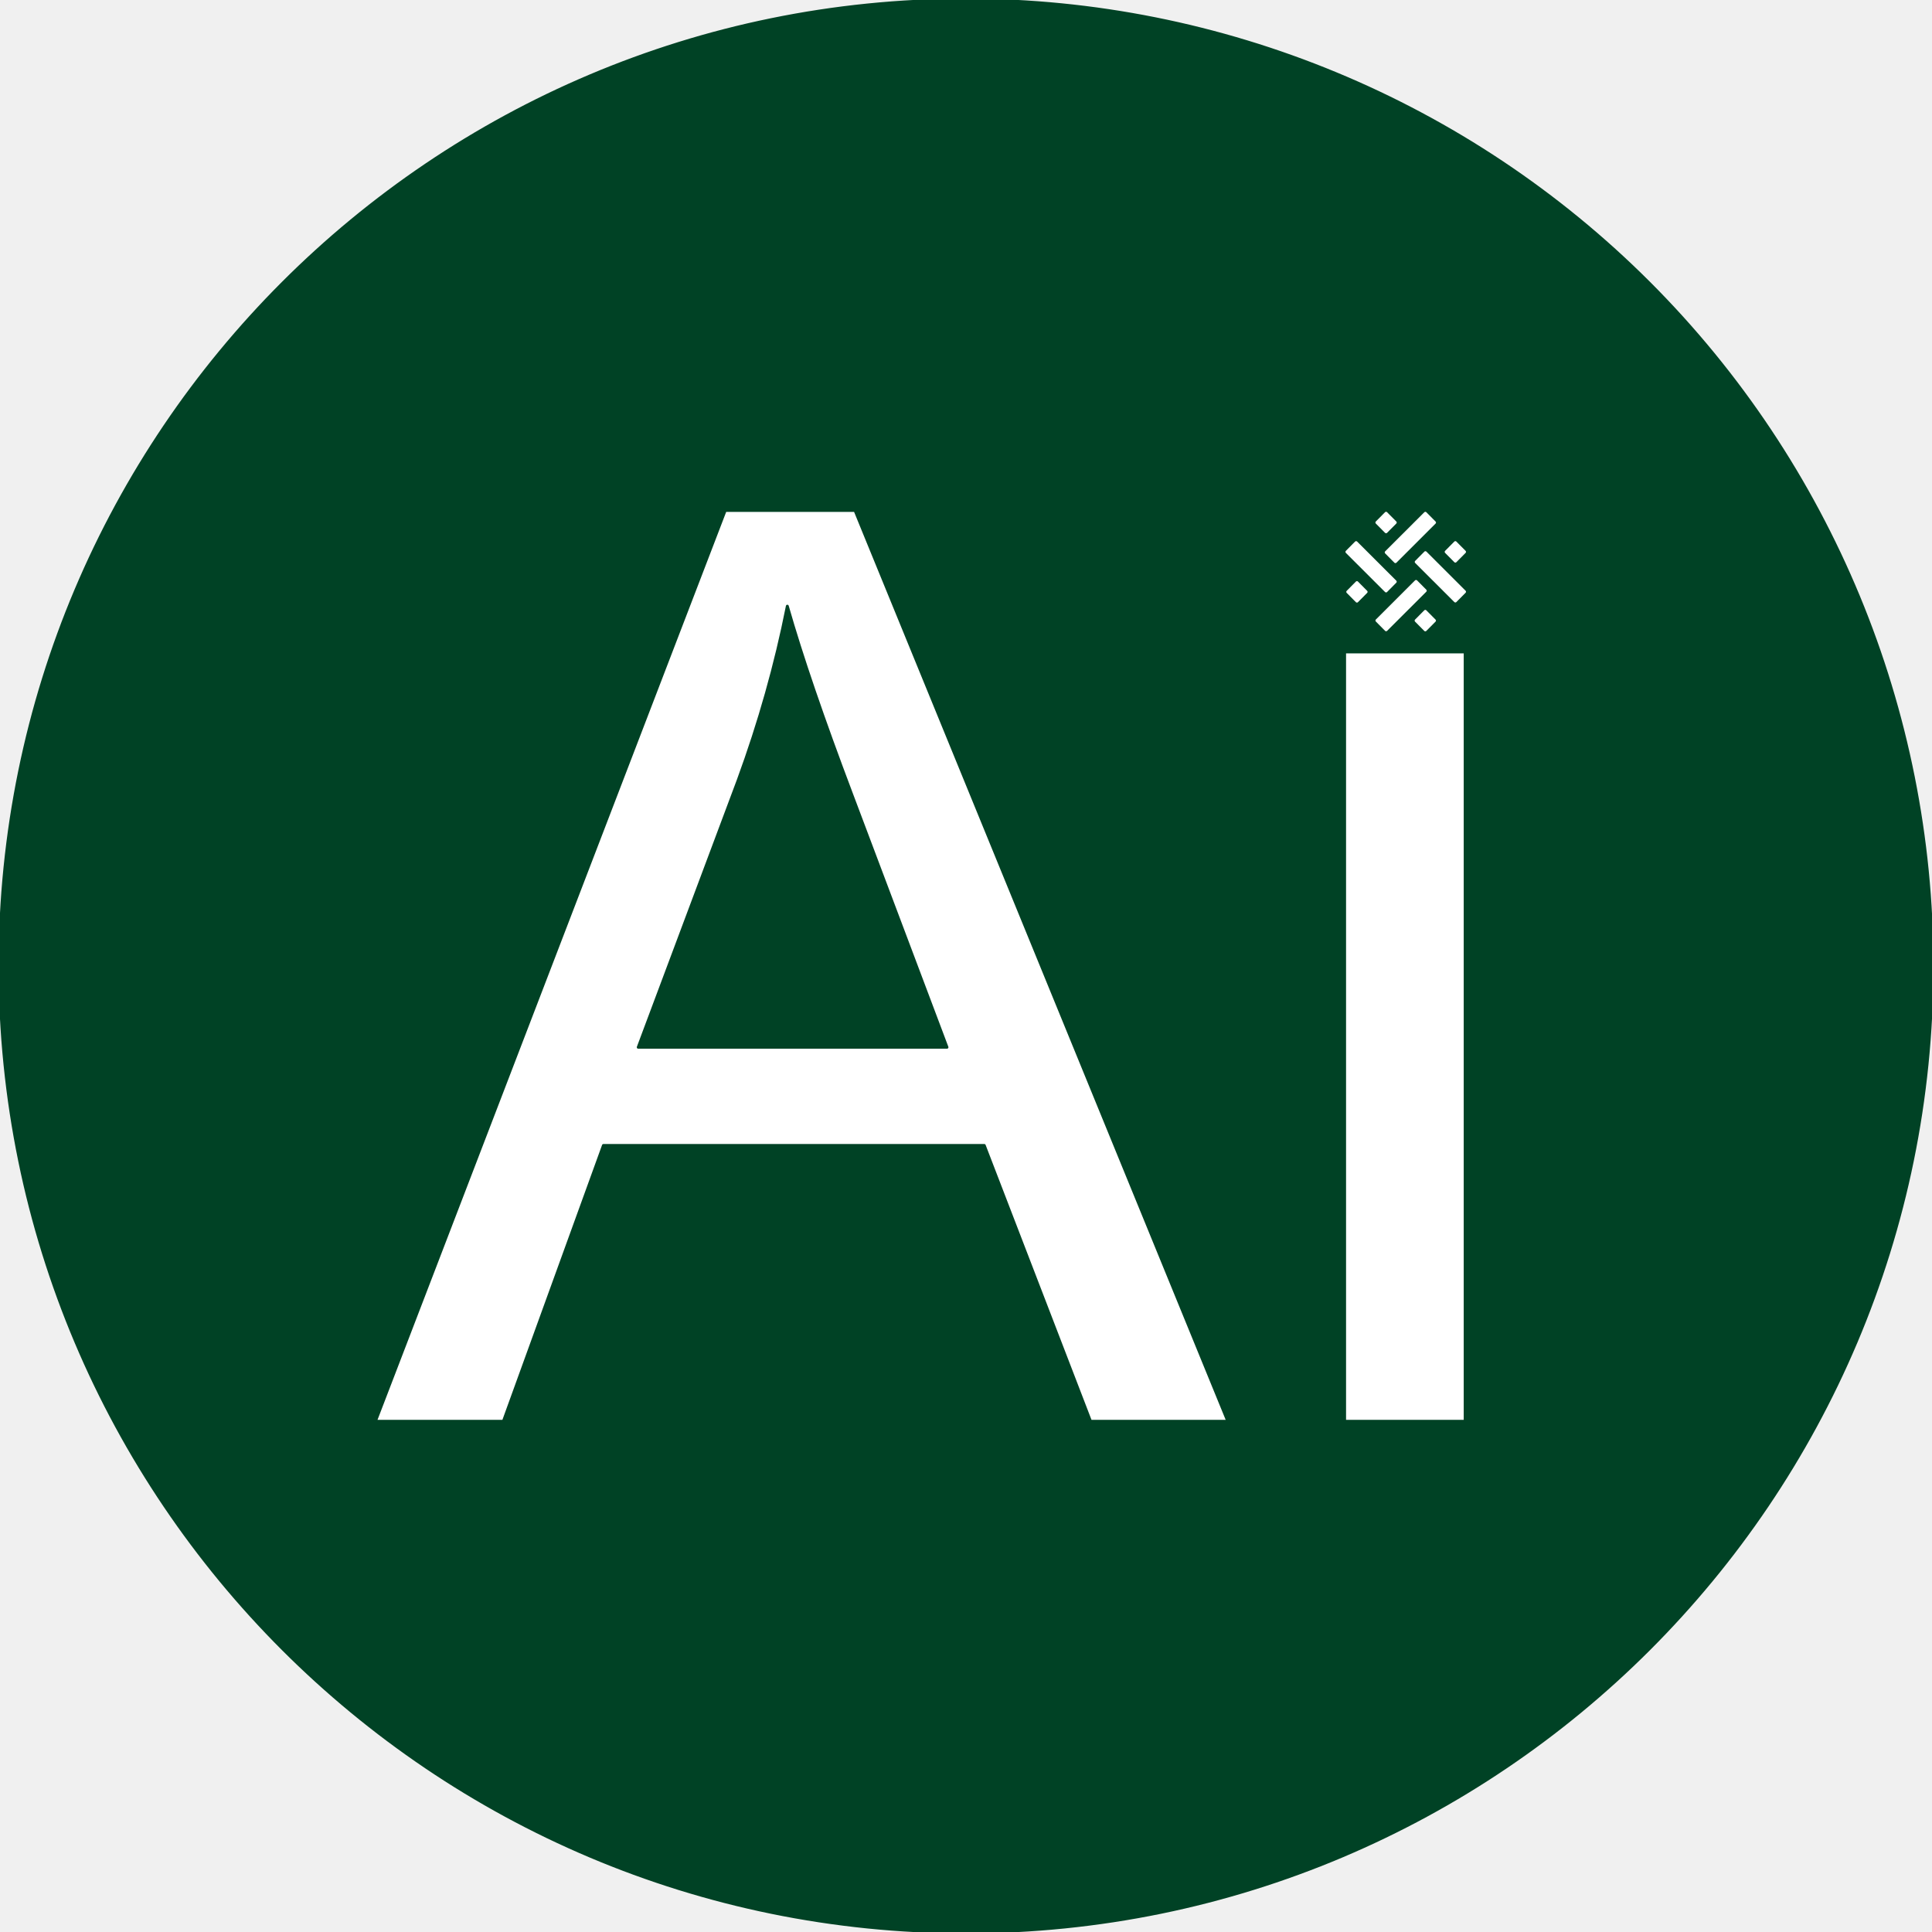
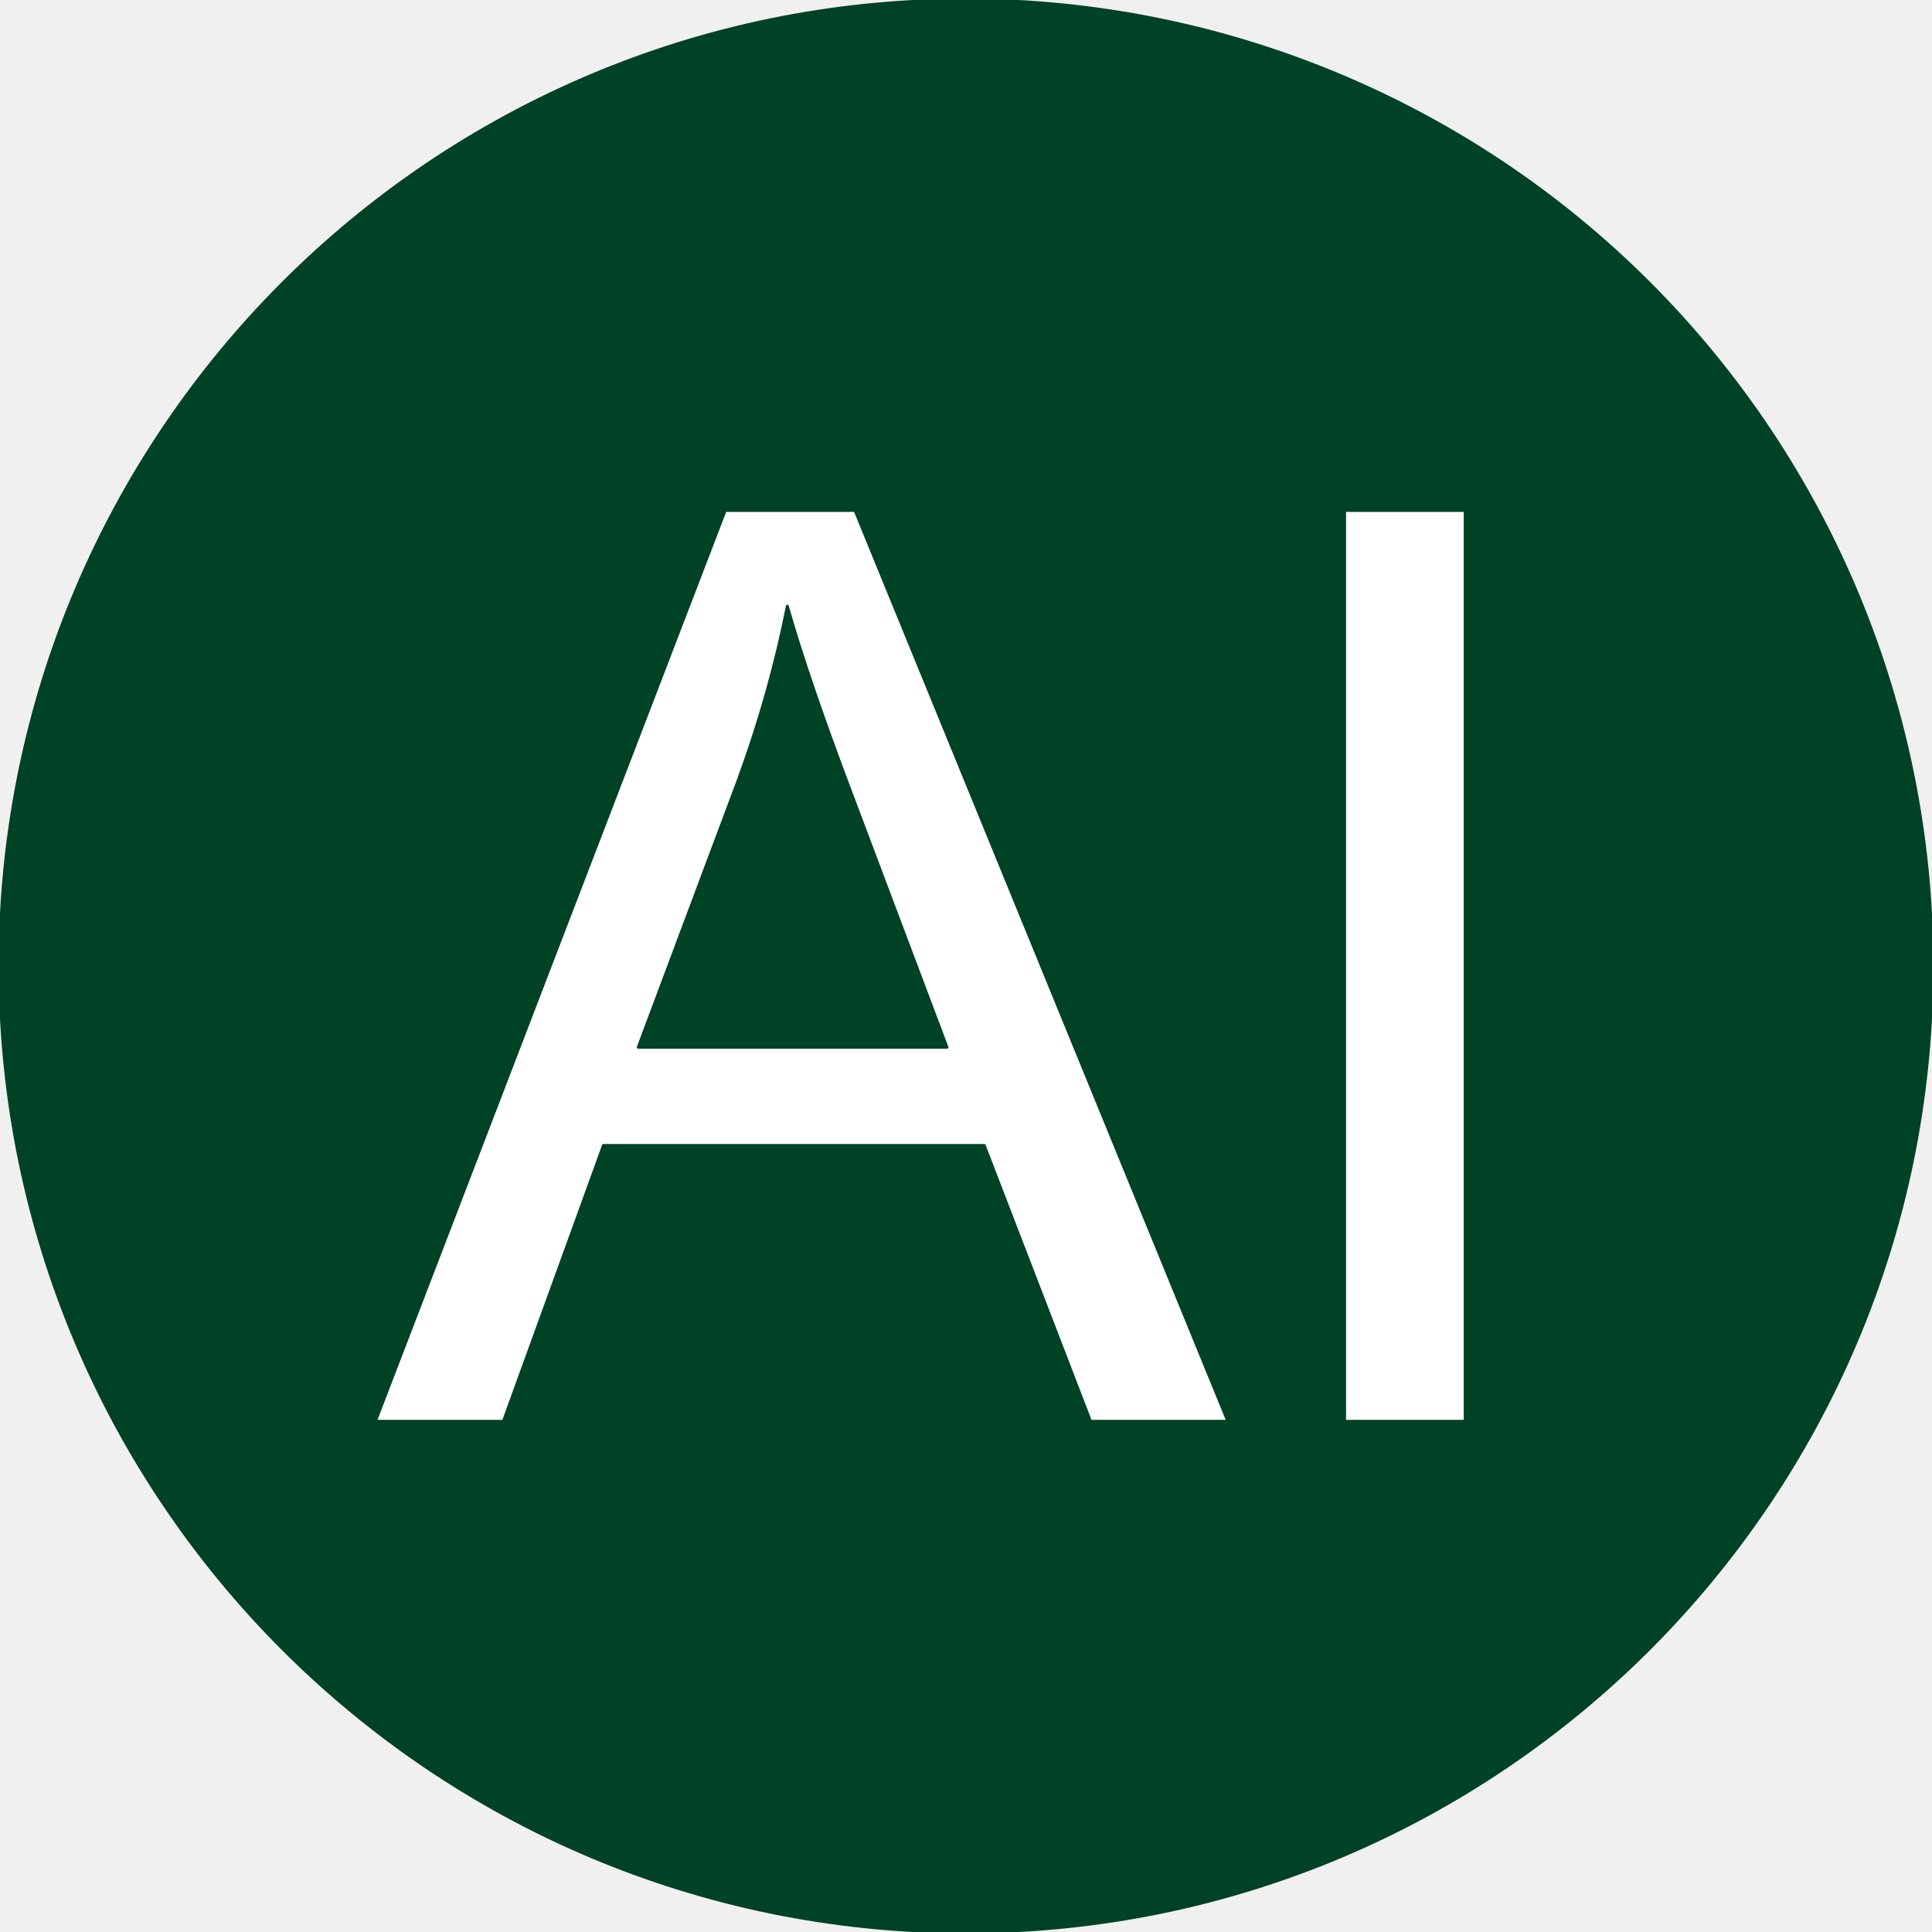
<svg xmlns="http://www.w3.org/2000/svg" version="1.1" viewBox="0.0 0.0 672.0 672.0" fill="none" stroke="none" stroke-linecap="square" stroke-miterlimit="10">
  <clipPath id="p.0">
    <path d="m0 0l672.0 0l0 672.0l-672.0 0l0 -672.0z" clip-rule="nonzero" />
  </clipPath>
  <g clip-path="url(#p.0)">
    <path fill="#000000" fill-opacity="0.0" d="m0 0l672.0 0l0 672.0l-672.0 0z" fill-rule="evenodd" />
    <path fill="#004225" d="m0 336.0l0 0c0 -185.568 150.432 -336.0 336.0 -336.0l0 0c89.113 0 174.576 35.4 237.588 98.412c63.012 63.012 98.412 148.475 98.412 237.588l0 0c0 185.568 -150.432 336.0 -336.0 336.0l0 0c-185.568 0 -336.0 -150.432 -336.0 -336.0z" fill-rule="evenodd" />
    <path stroke="#004225" stroke-width="1.0" stroke-linejoin="round" stroke-linecap="butt" d="m0 336.0l0 0c0 -185.568 150.432 -336.0 336.0 -336.0l0 0c89.113 0 174.576 35.4 237.588 98.412c63.012 63.012 98.412 148.475 98.412 237.588l0 0c0 185.568 -150.432 336.0 -336.0 336.0l0 0c-185.568 0 -336.0 -150.432 -336.0 -336.0z" fill-rule="evenodd" />
    <path fill="#ffffff" d="m273.854 210.839c4.898 17.144 12.39 39.042 22.474 65.694l33.063 87.736l-107.401 0l34.792 -92.922c7.347 -20.025 13.038 -40.194 17.072 -60.507zm-21.61 -33.279l-121.663 316.8l44.516 0l34.792 -95.948l132.468 0l36.953 95.948l47.758 0l-129.659 -316.8z" fill-rule="evenodd" />
    <path fill="#ffffff" d="m467.694 177.56l0 316.8l41.923 0l0 -316.8z" fill-rule="evenodd" />
    <path stroke="#004225" stroke-width="1.0" stroke-linejoin="round" stroke-linecap="butt" d="m273.854 210.839c4.898 17.144 12.39 39.042 22.474 65.694l33.063 87.736l-107.401 0l34.792 -92.922c7.347 -20.025 13.038 -40.194 17.072 -60.507zm-21.61 -33.279l-121.663 316.8l44.516 0l34.792 -95.948l132.468 0l36.953 95.948l47.758 0l-129.659 -316.8z" fill-rule="evenodd" />
    <path stroke="#004225" stroke-width="1.0" stroke-linejoin="round" stroke-linecap="butt" d="m467.694 177.56l0 316.8l41.923 0l0 -316.8z" fill-rule="evenodd" />
-     <path fill="#004225" d="m464.047 173.572l50.709 0l0 53.197l-50.709 0z" fill-rule="evenodd" />
-     <path stroke="#004225" stroke-width="1.0" stroke-linejoin="round" stroke-linecap="butt" d="m464.047 173.572l50.709 0l0 53.197l-50.709 0z" fill-rule="evenodd" />
-     <path fill="#ffffff" d="m478.9 181.746l3.209 -3.234l3.209 3.234l-3.209 3.234z" fill-rule="evenodd" />
-     <path stroke="#ffffff" stroke-width="1.0" stroke-linejoin="round" stroke-linecap="butt" d="m478.9 181.746l3.209 -3.234l3.209 3.234l-3.209 3.234z" fill-rule="evenodd" />
-     <path fill="#ffffff" d="m492.547 215.865l3.209 -3.234l3.209 3.234l-3.209 3.234z" fill-rule="evenodd" />
-     <path stroke="#ffffff" stroke-width="1.0" stroke-linejoin="round" stroke-linecap="butt" d="m492.547 215.865l3.209 -3.234l3.209 3.234l-3.209 3.234z" fill-rule="evenodd" />
-     <path fill="#ffffff" d="m468.768 205.866l3.209 -3.234l3.209 3.234l-3.209 3.234z" fill-rule="evenodd" />
-     <path stroke="#ffffff" stroke-width="1.0" stroke-linejoin="round" stroke-linecap="butt" d="m468.768 205.866l3.209 -3.234l3.209 3.234l-3.209 3.234z" fill-rule="evenodd" />
-     <path fill="#ffffff" d="m503 191.955l3.209 -3.234l3.209 3.234l-3.209 3.234z" fill-rule="evenodd" />
-     <path stroke="#ffffff" stroke-width="1.0" stroke-linejoin="round" stroke-linecap="butt" d="m503 191.955l3.209 -3.234l3.209 3.234l-3.209 3.234z" fill-rule="evenodd" />
-     <path fill="#ffffff" d="m492.584 195.451l3.209 -3.234l13.623 13.608l-3.209 3.234z" fill-rule="evenodd" />
-     <path stroke="#ffffff" stroke-width="1.0" stroke-linejoin="round" stroke-linecap="butt" d="m492.584 195.451l3.209 -3.234l13.623 13.608l-3.209 3.234z" fill-rule="evenodd" />
-     <path fill="#ffffff" d="m468.482 191.955l3.209 -3.234l13.623 13.608l-3.209 3.234z" fill-rule="evenodd" />
-     <path stroke="#ffffff" stroke-width="1.0" stroke-linejoin="round" stroke-linecap="butt" d="m468.482 191.955l3.209 -3.234l13.623 13.608l-3.209 3.234z" fill-rule="evenodd" />
-     <path fill="#ffffff" d="m495.769 178.524l3.209 3.234l-13.623 13.608l-3.209 -3.234z" fill-rule="evenodd" />
-     <path stroke="#ffffff" stroke-width="1.0" stroke-linejoin="round" stroke-linecap="butt" d="m495.769 178.524l3.209 3.234l-13.623 13.608l-3.209 -3.234z" fill-rule="evenodd" />
-     <path fill="#ffffff" d="m492.538 202.227l3.209 3.234l-13.623 13.608l-3.209 -3.234z" fill-rule="evenodd" />
-     <path stroke="#ffffff" stroke-width="1.0" stroke-linejoin="round" stroke-linecap="butt" d="m492.538 202.227l3.209 3.234l-13.623 13.608l-3.209 -3.234z" fill-rule="evenodd" />
  </g>
</svg>
